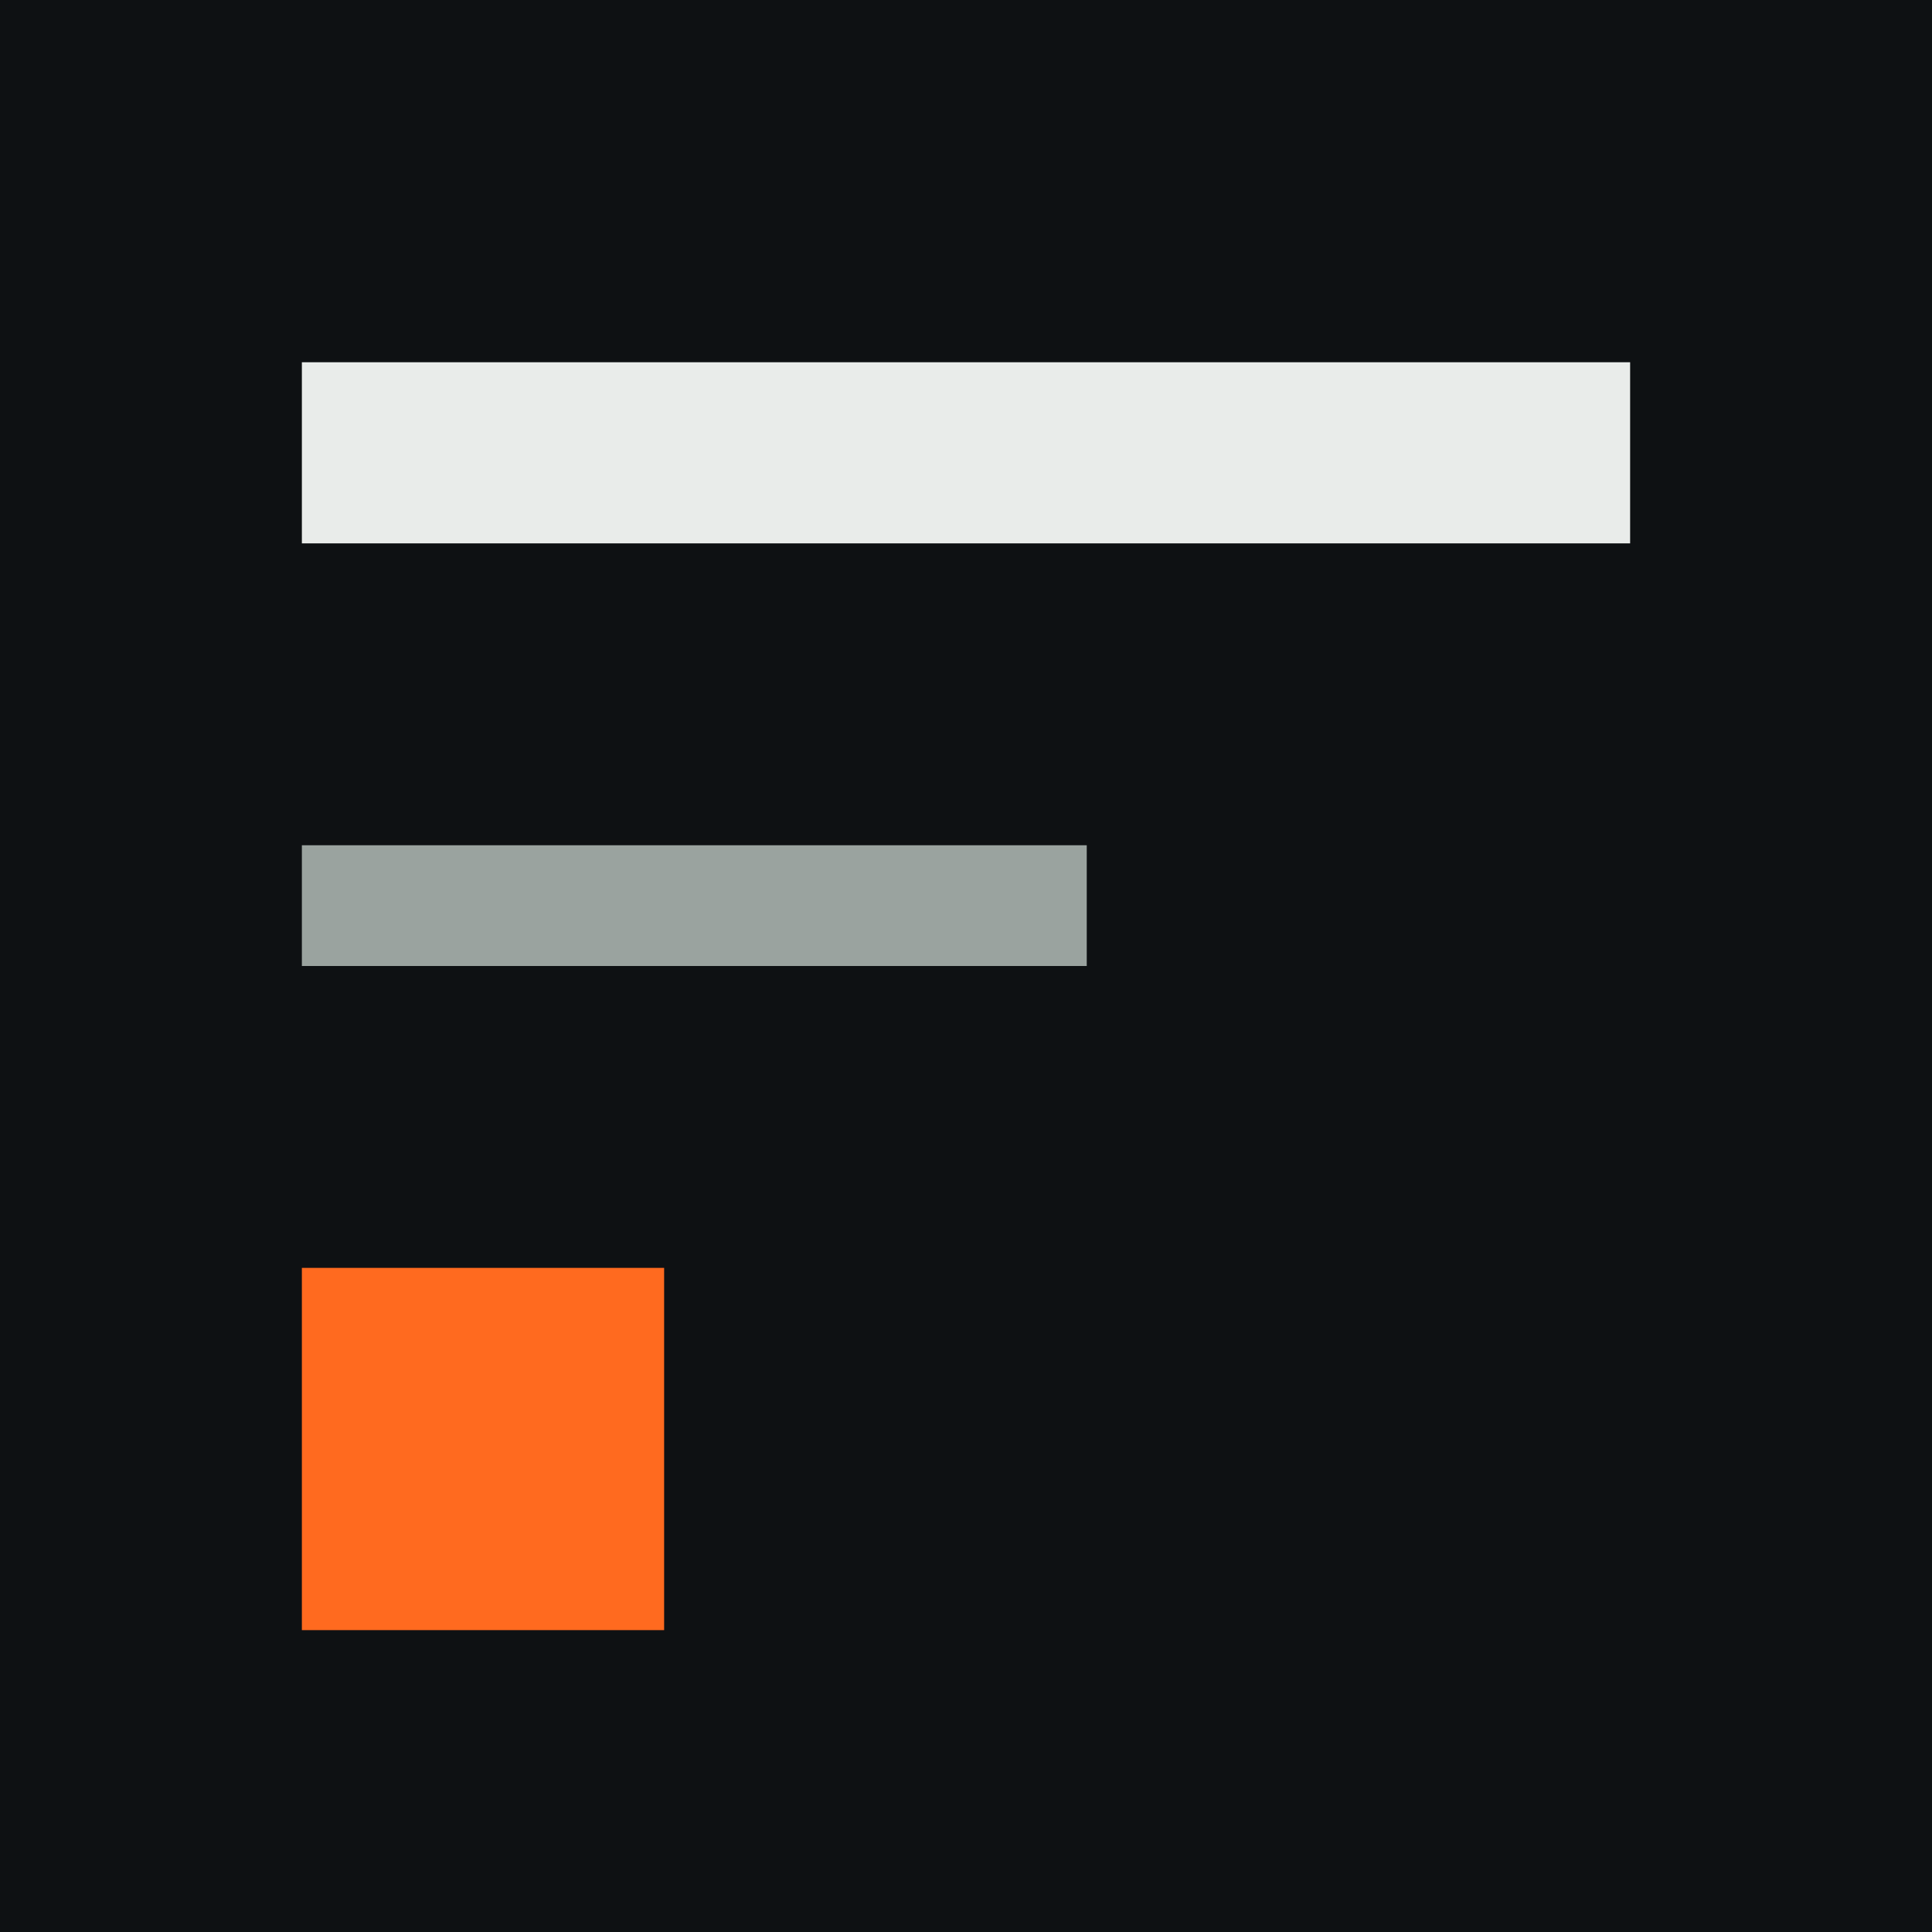
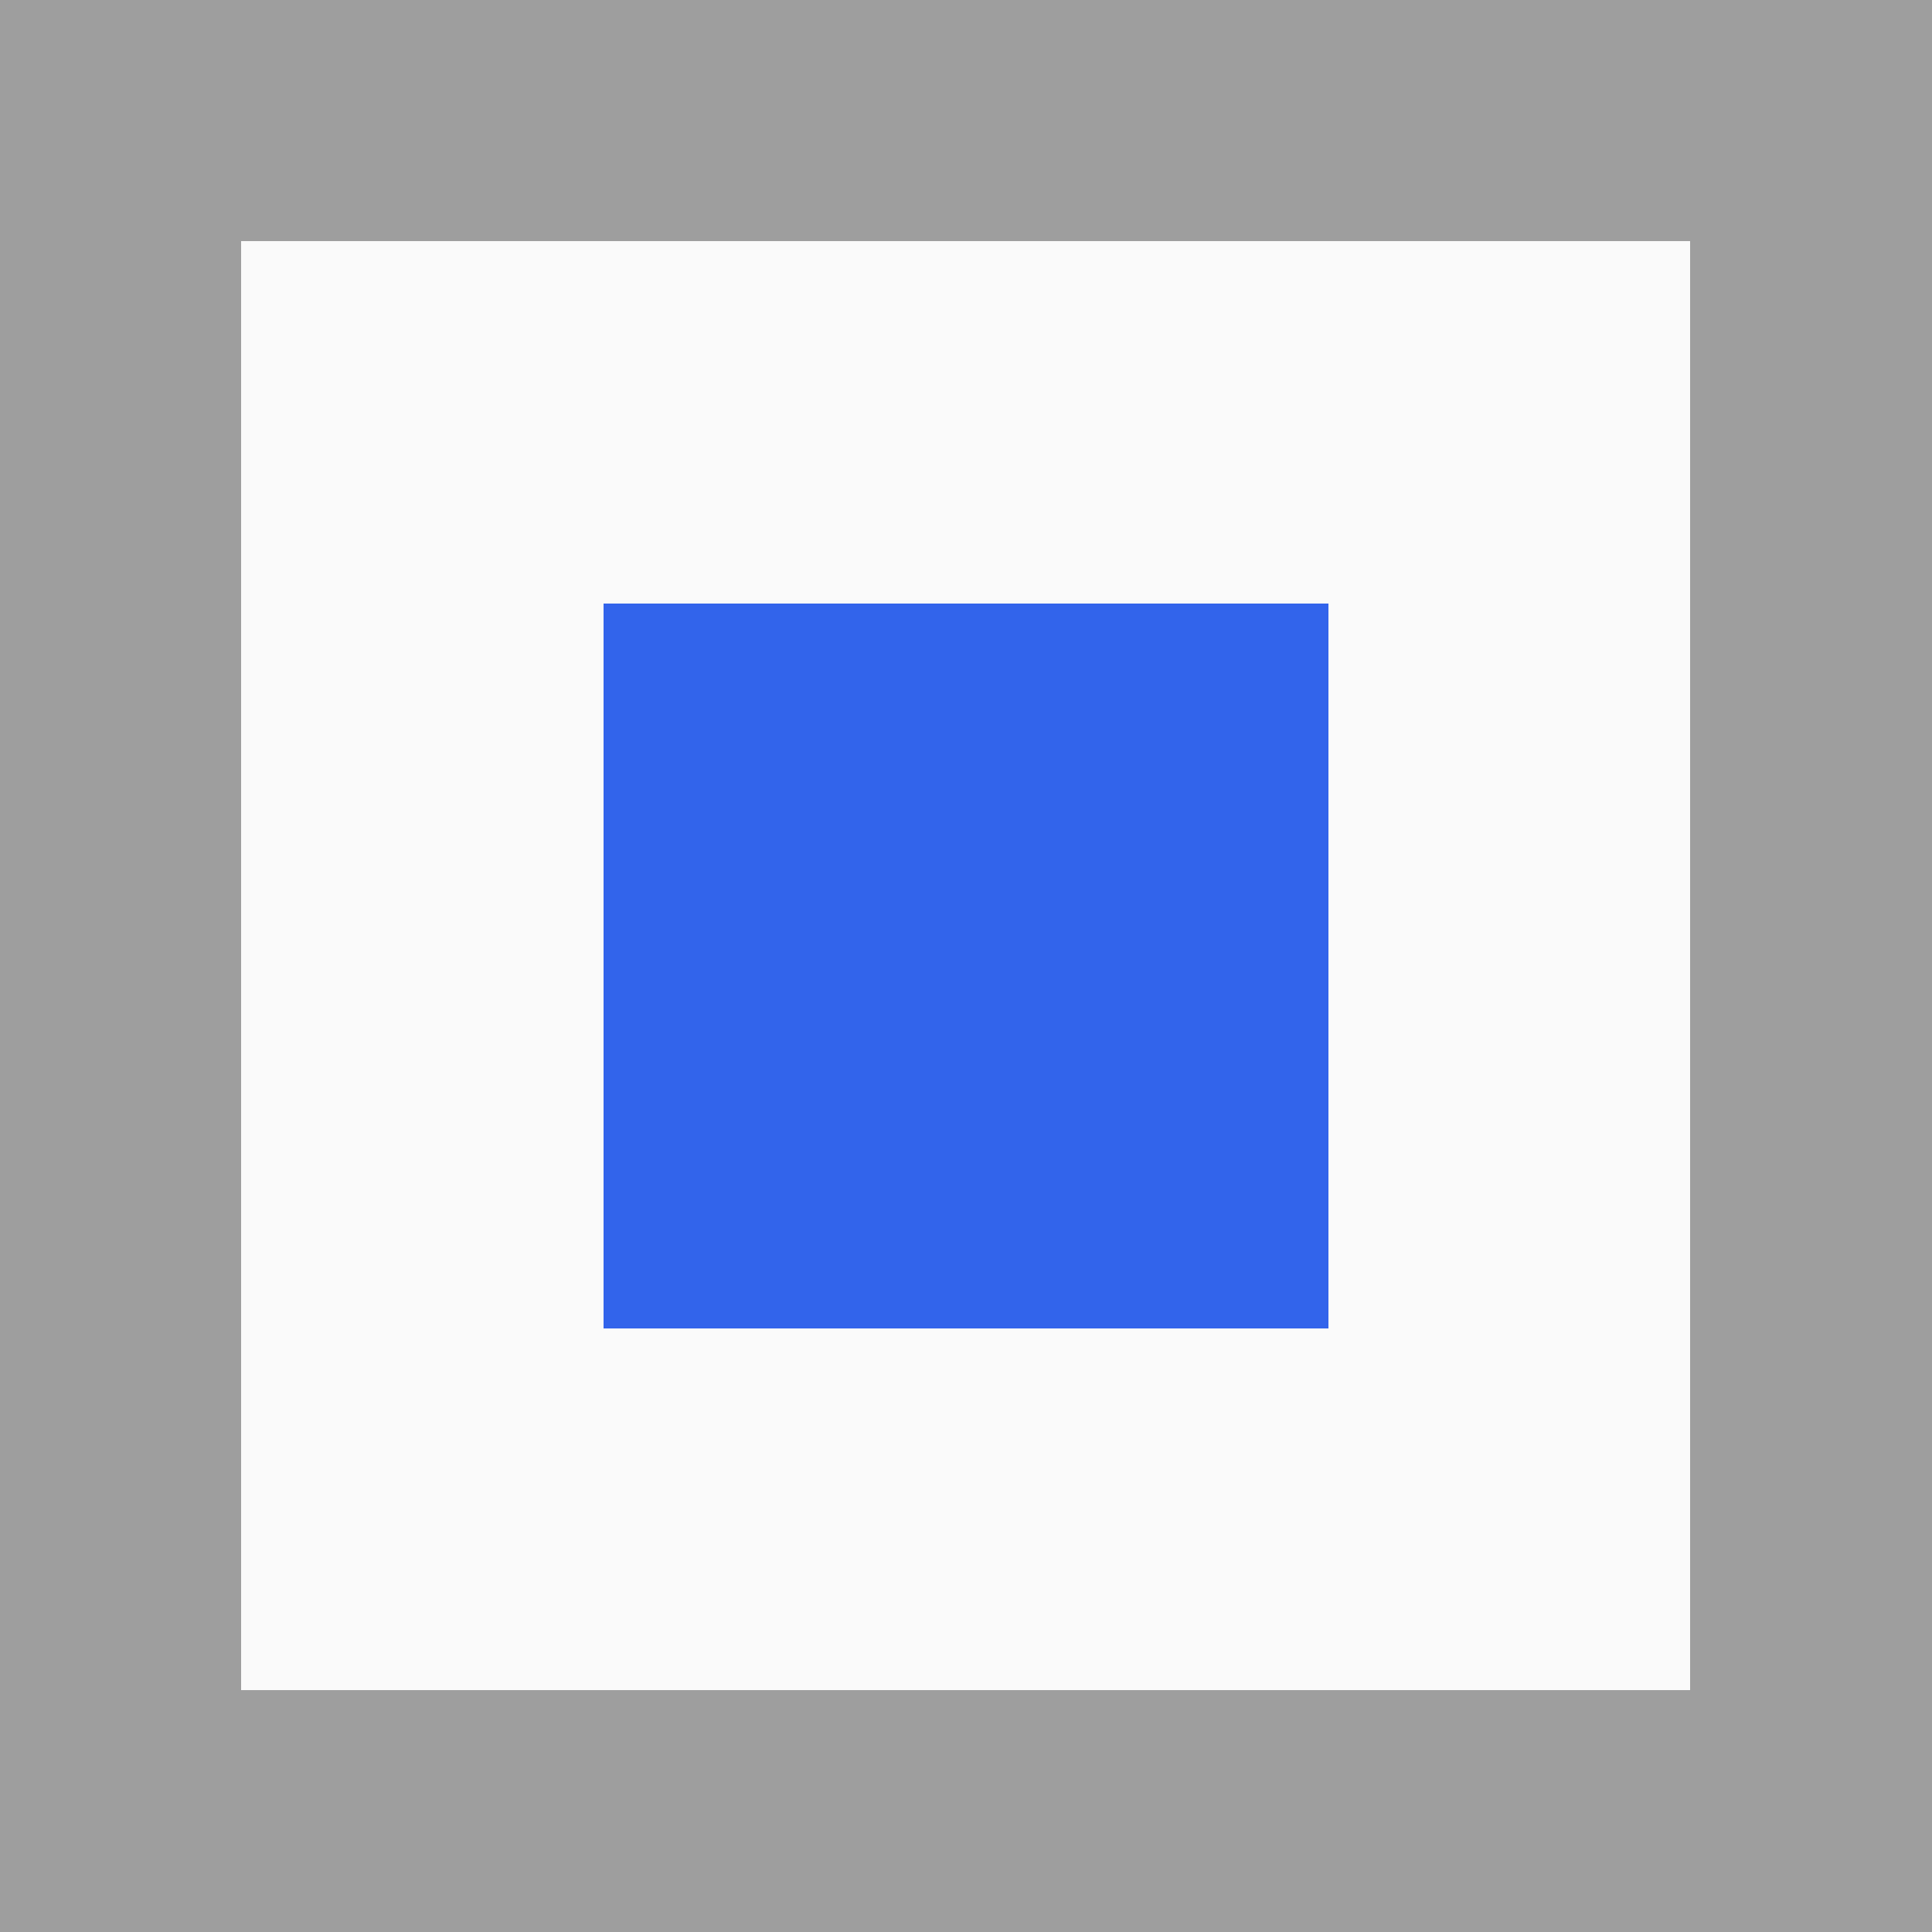
- <svg xmlns="http://www.w3.org/2000/svg" viewBox="0 0 32 32">
-   <rect width="32" height="32" fill="#0e1113" />
-   <rect x="5" y="6" width="22" height="3" fill="#e9ecea" />
-   <rect x="5" y="14" width="13" height="2" fill="#9aa39f" />
-   <rect x="5" y="21" width="6" height="6" fill="#ff6a1f" />
+ <svg xmlns="http://www.w3.org/2000/svg" viewBox="0 0 16 16" shape-rendering="crispEdges">
+   <rect width="16" height="16" fill="#fafafa" />
+   <rect x="1" y="1" width="14" height="14" fill="none" stroke="#9e9e9e" stroke-width="2" />
+   <rect x="5" y="5" width="6" height="6" fill="#3264eb" />
</svg>
